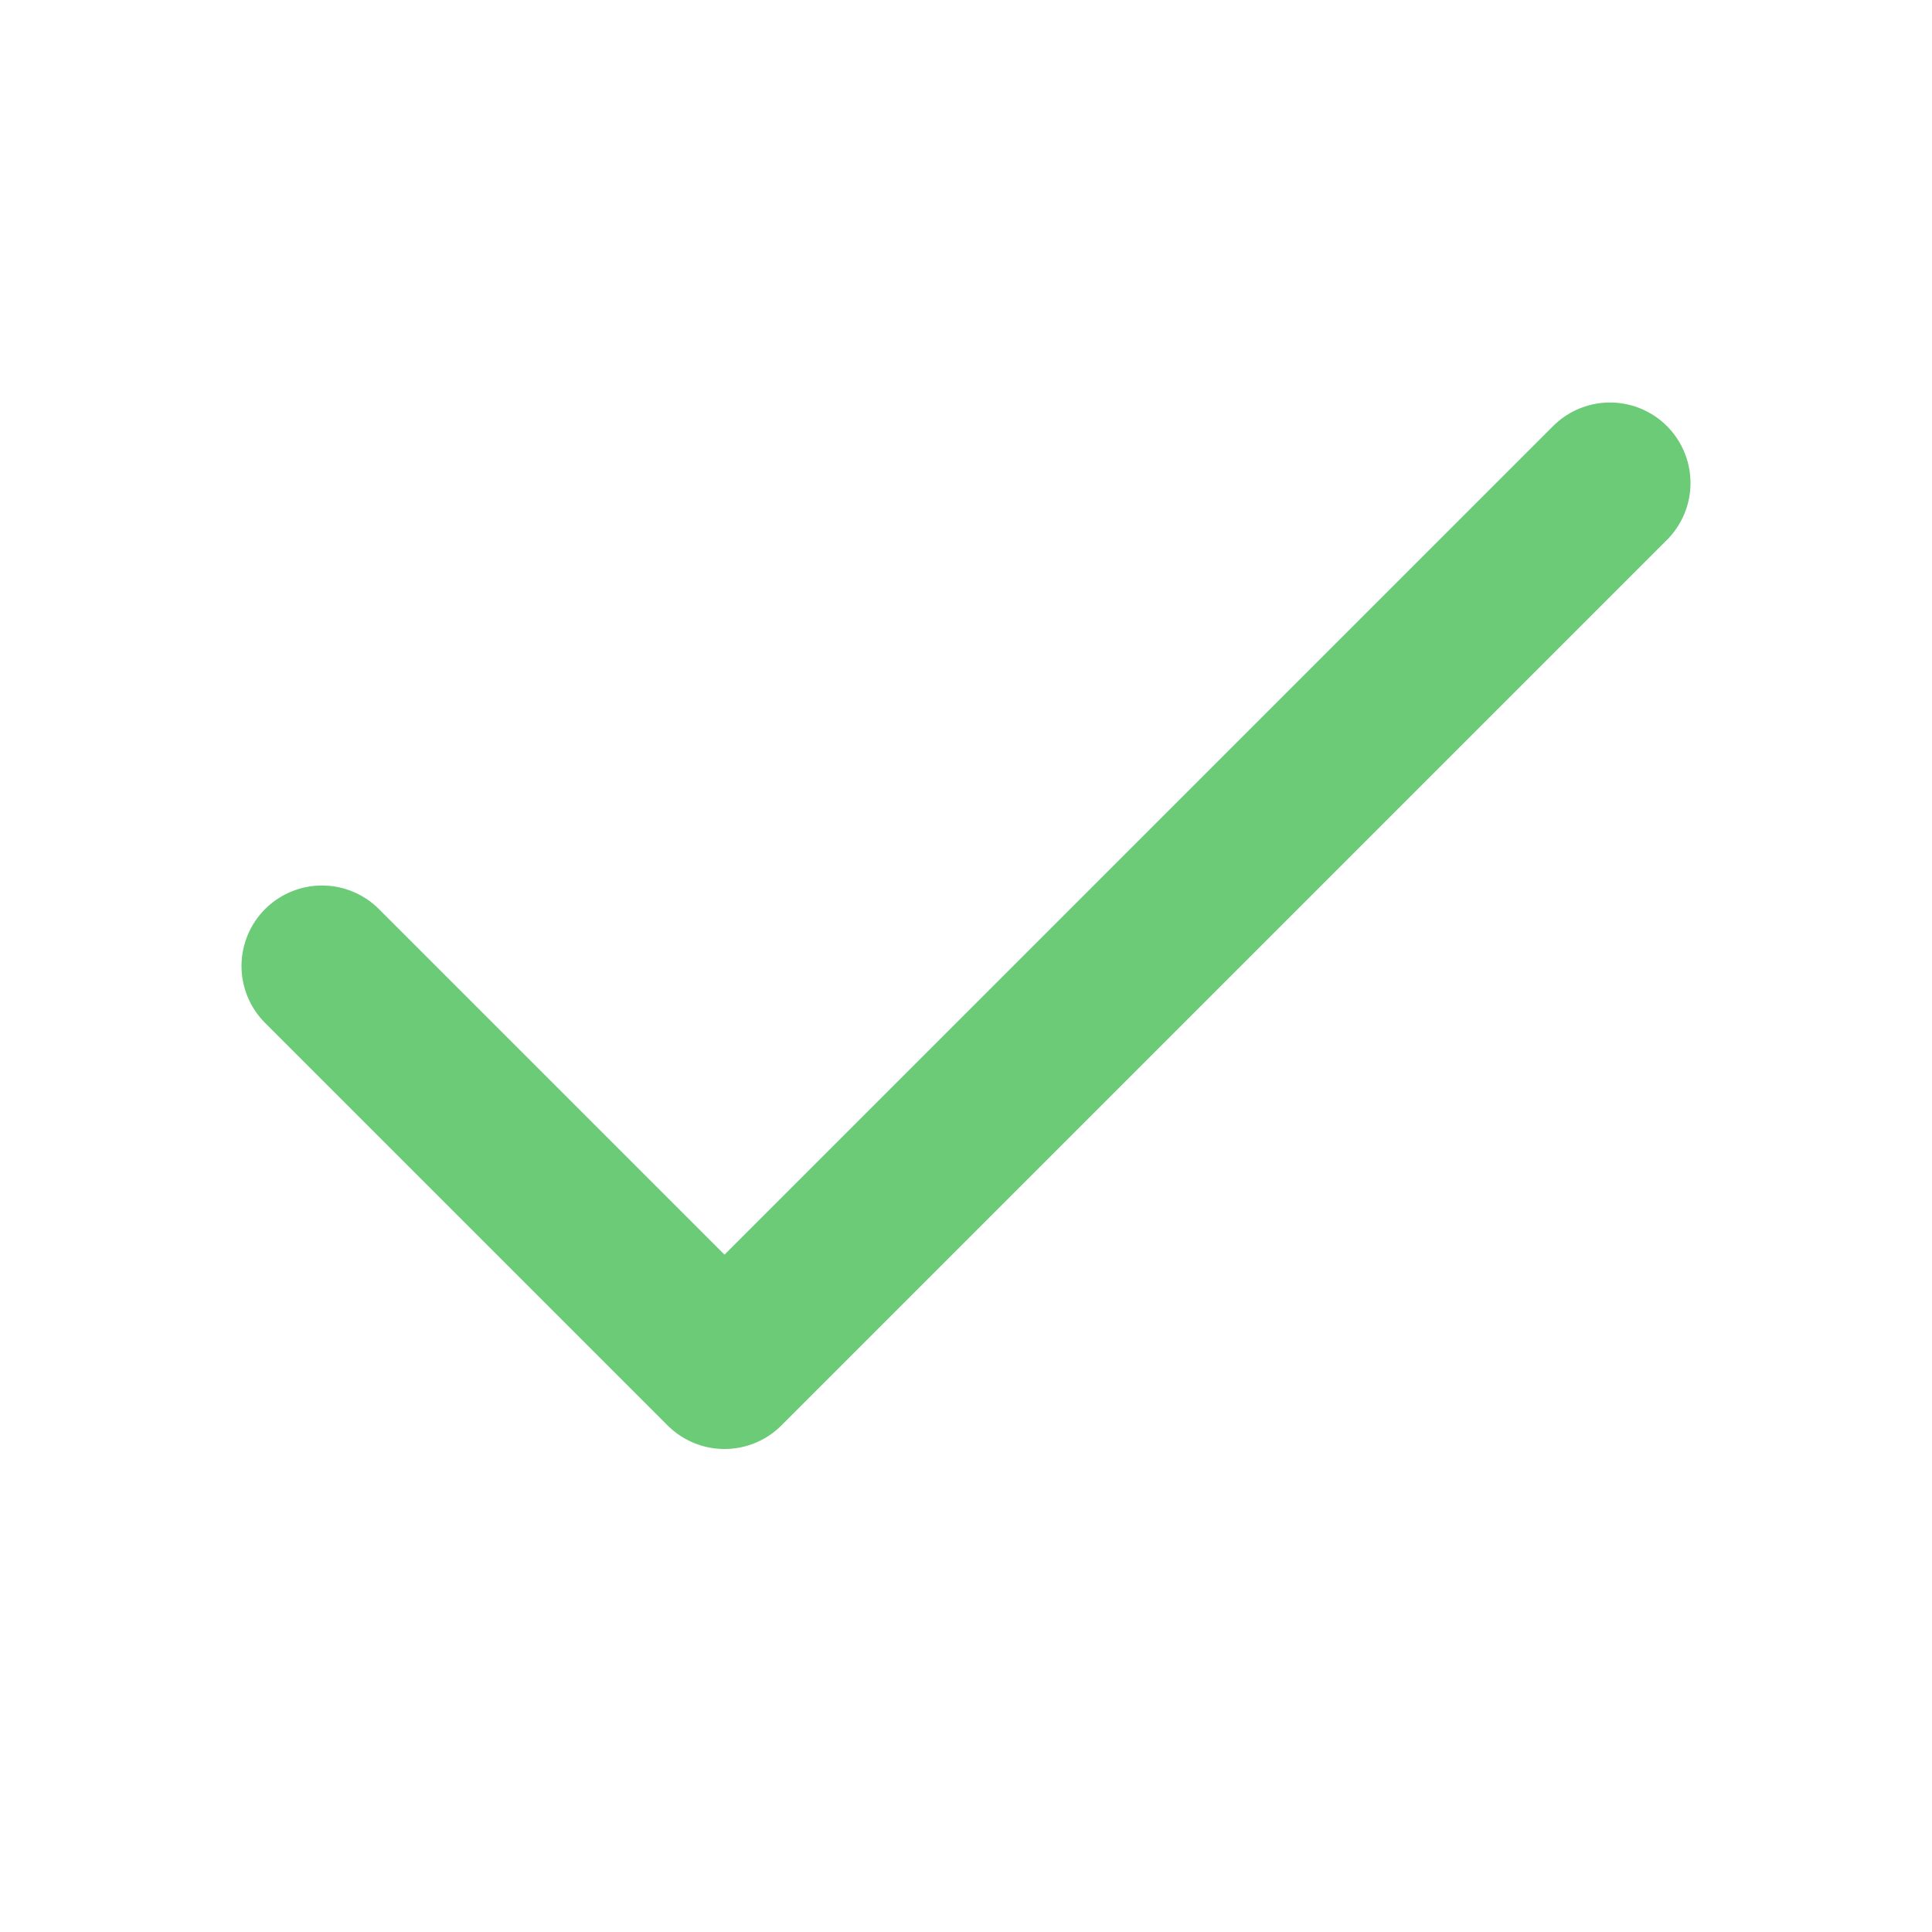
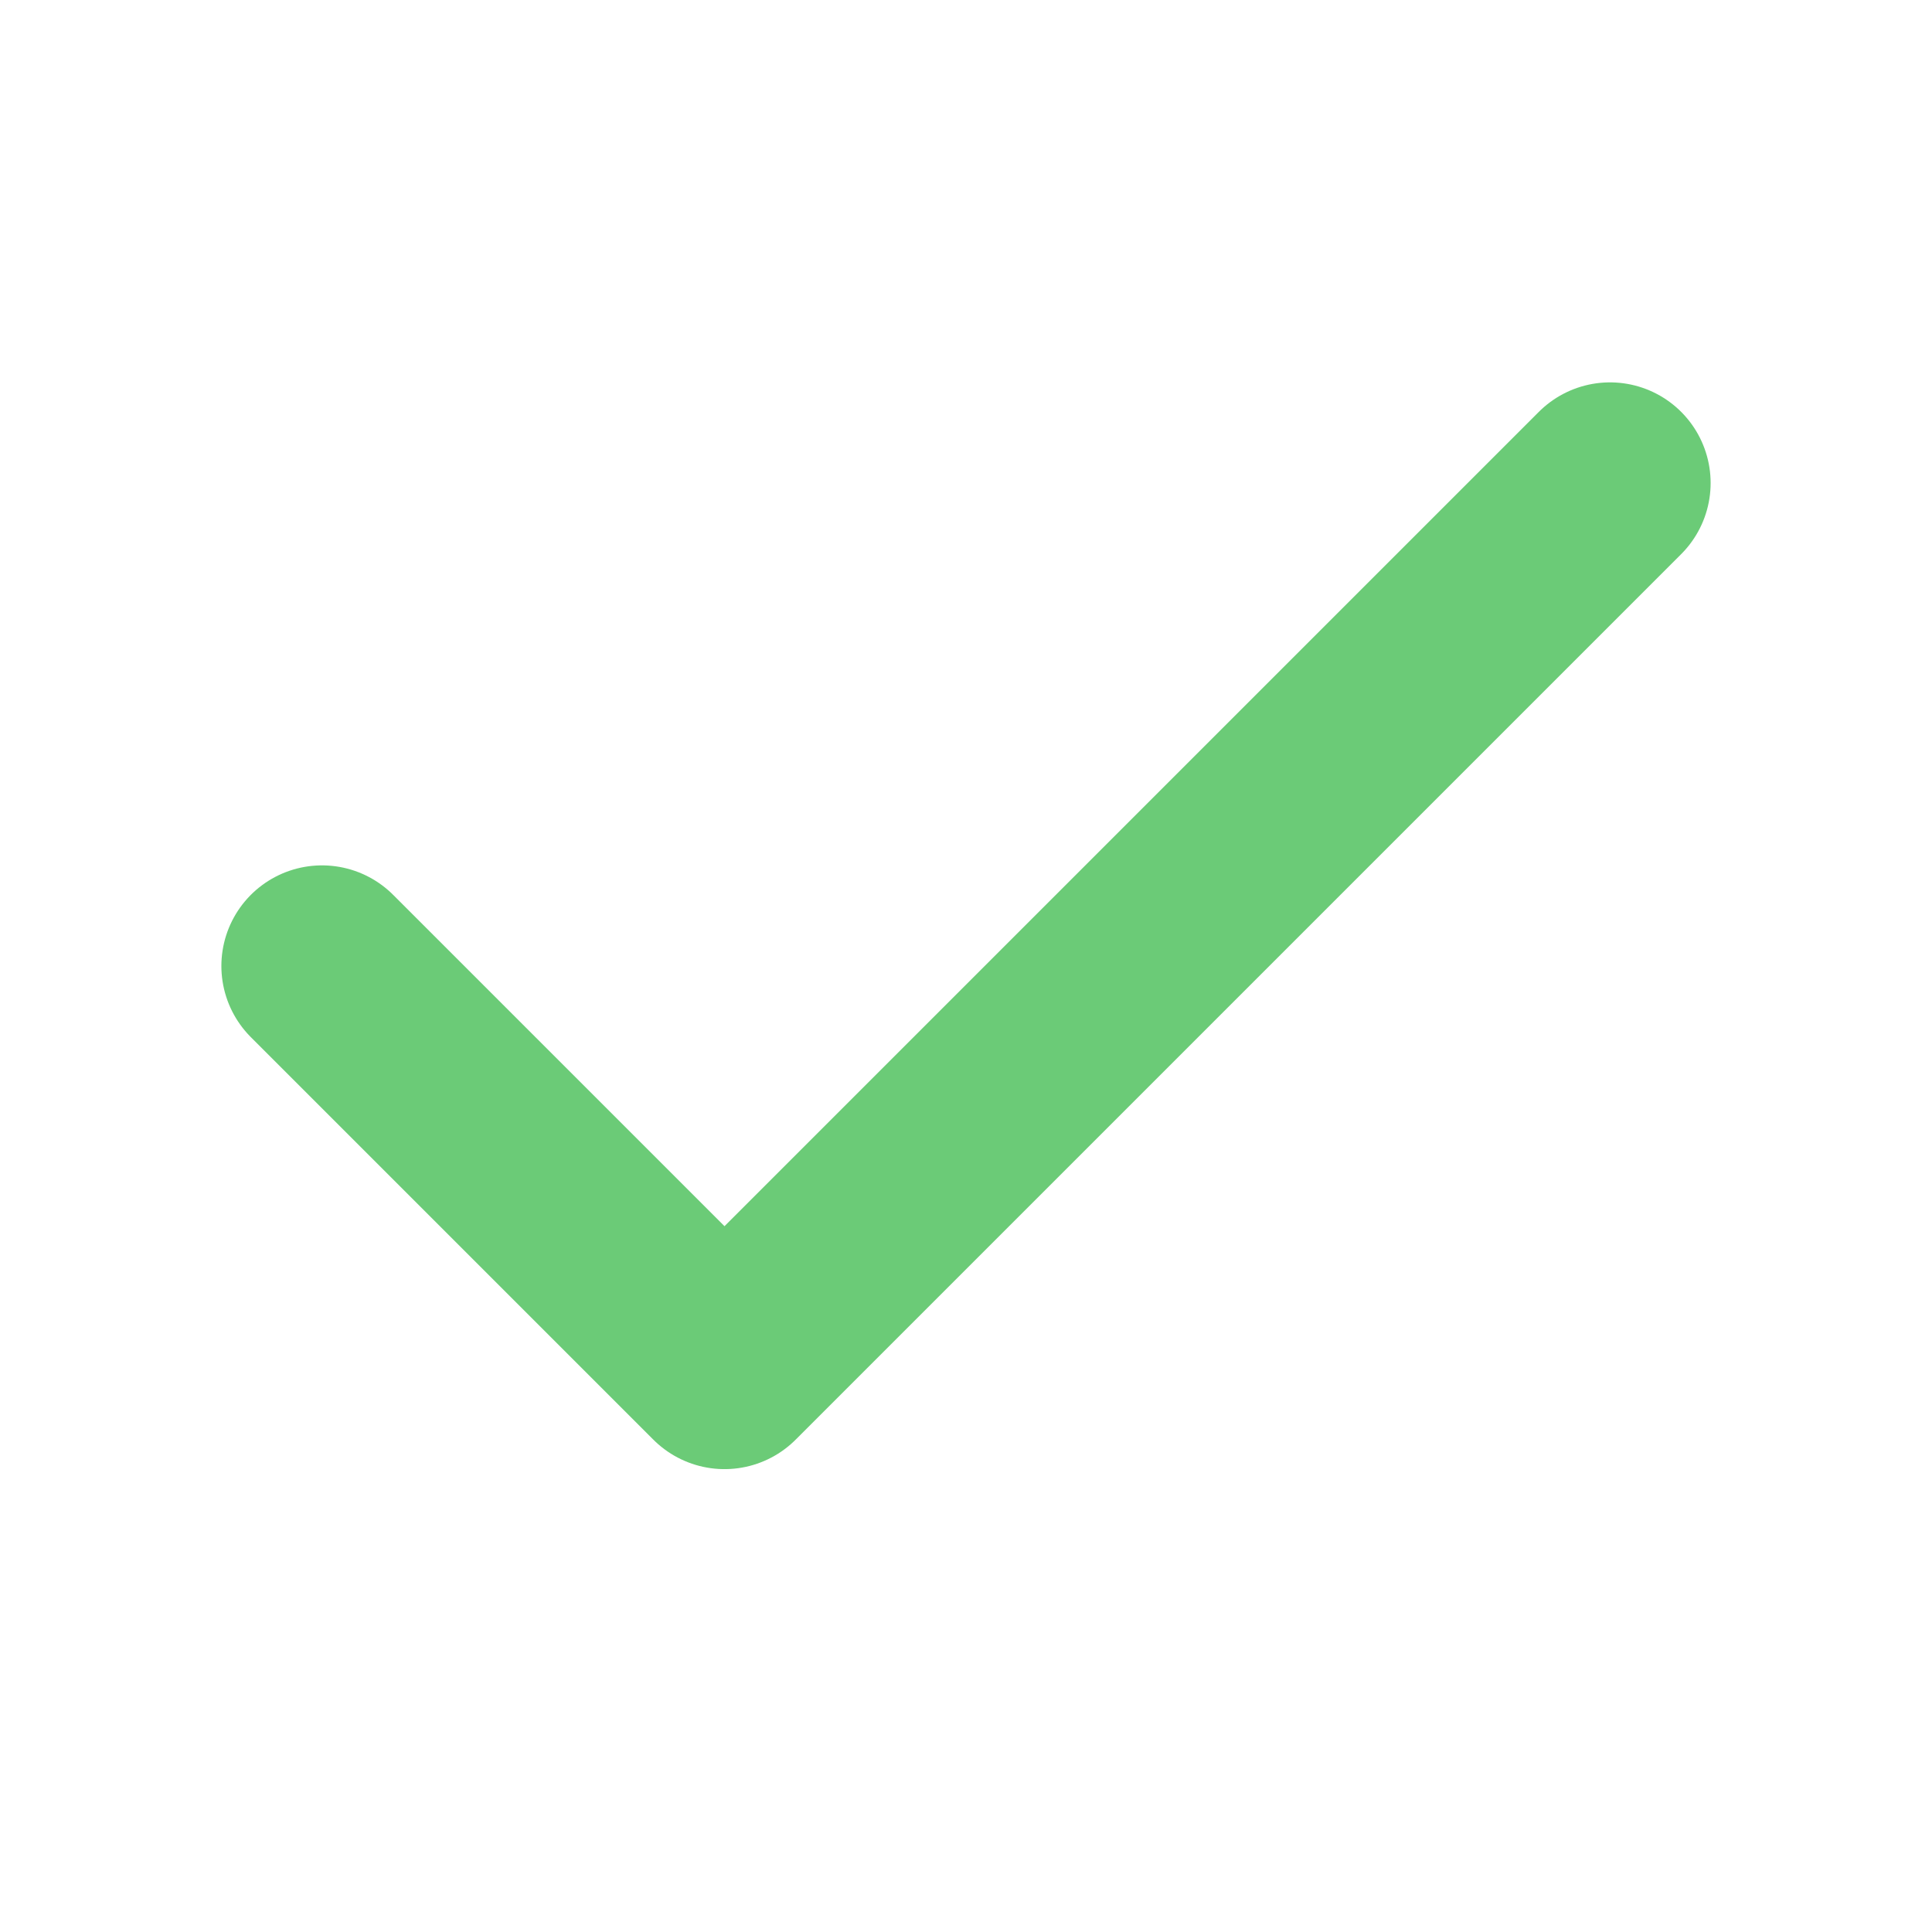
- <svg xmlns="http://www.w3.org/2000/svg" width="24" height="24" viewBox="0 0 24 24" fill="none" stroke="#6BCB77" stroke-width="2" stroke-linecap="round" stroke-linejoin="round">
+ <svg xmlns="http://www.w3.org/2000/svg" width="24" height="24" viewBox="0 0 24 24" fill="none" stroke="#6BCB77" stroke-width="2.5" stroke-linecap="round" stroke-linejoin="round">
  <polyline points="20 6 9 17 4 12" />
</svg>
